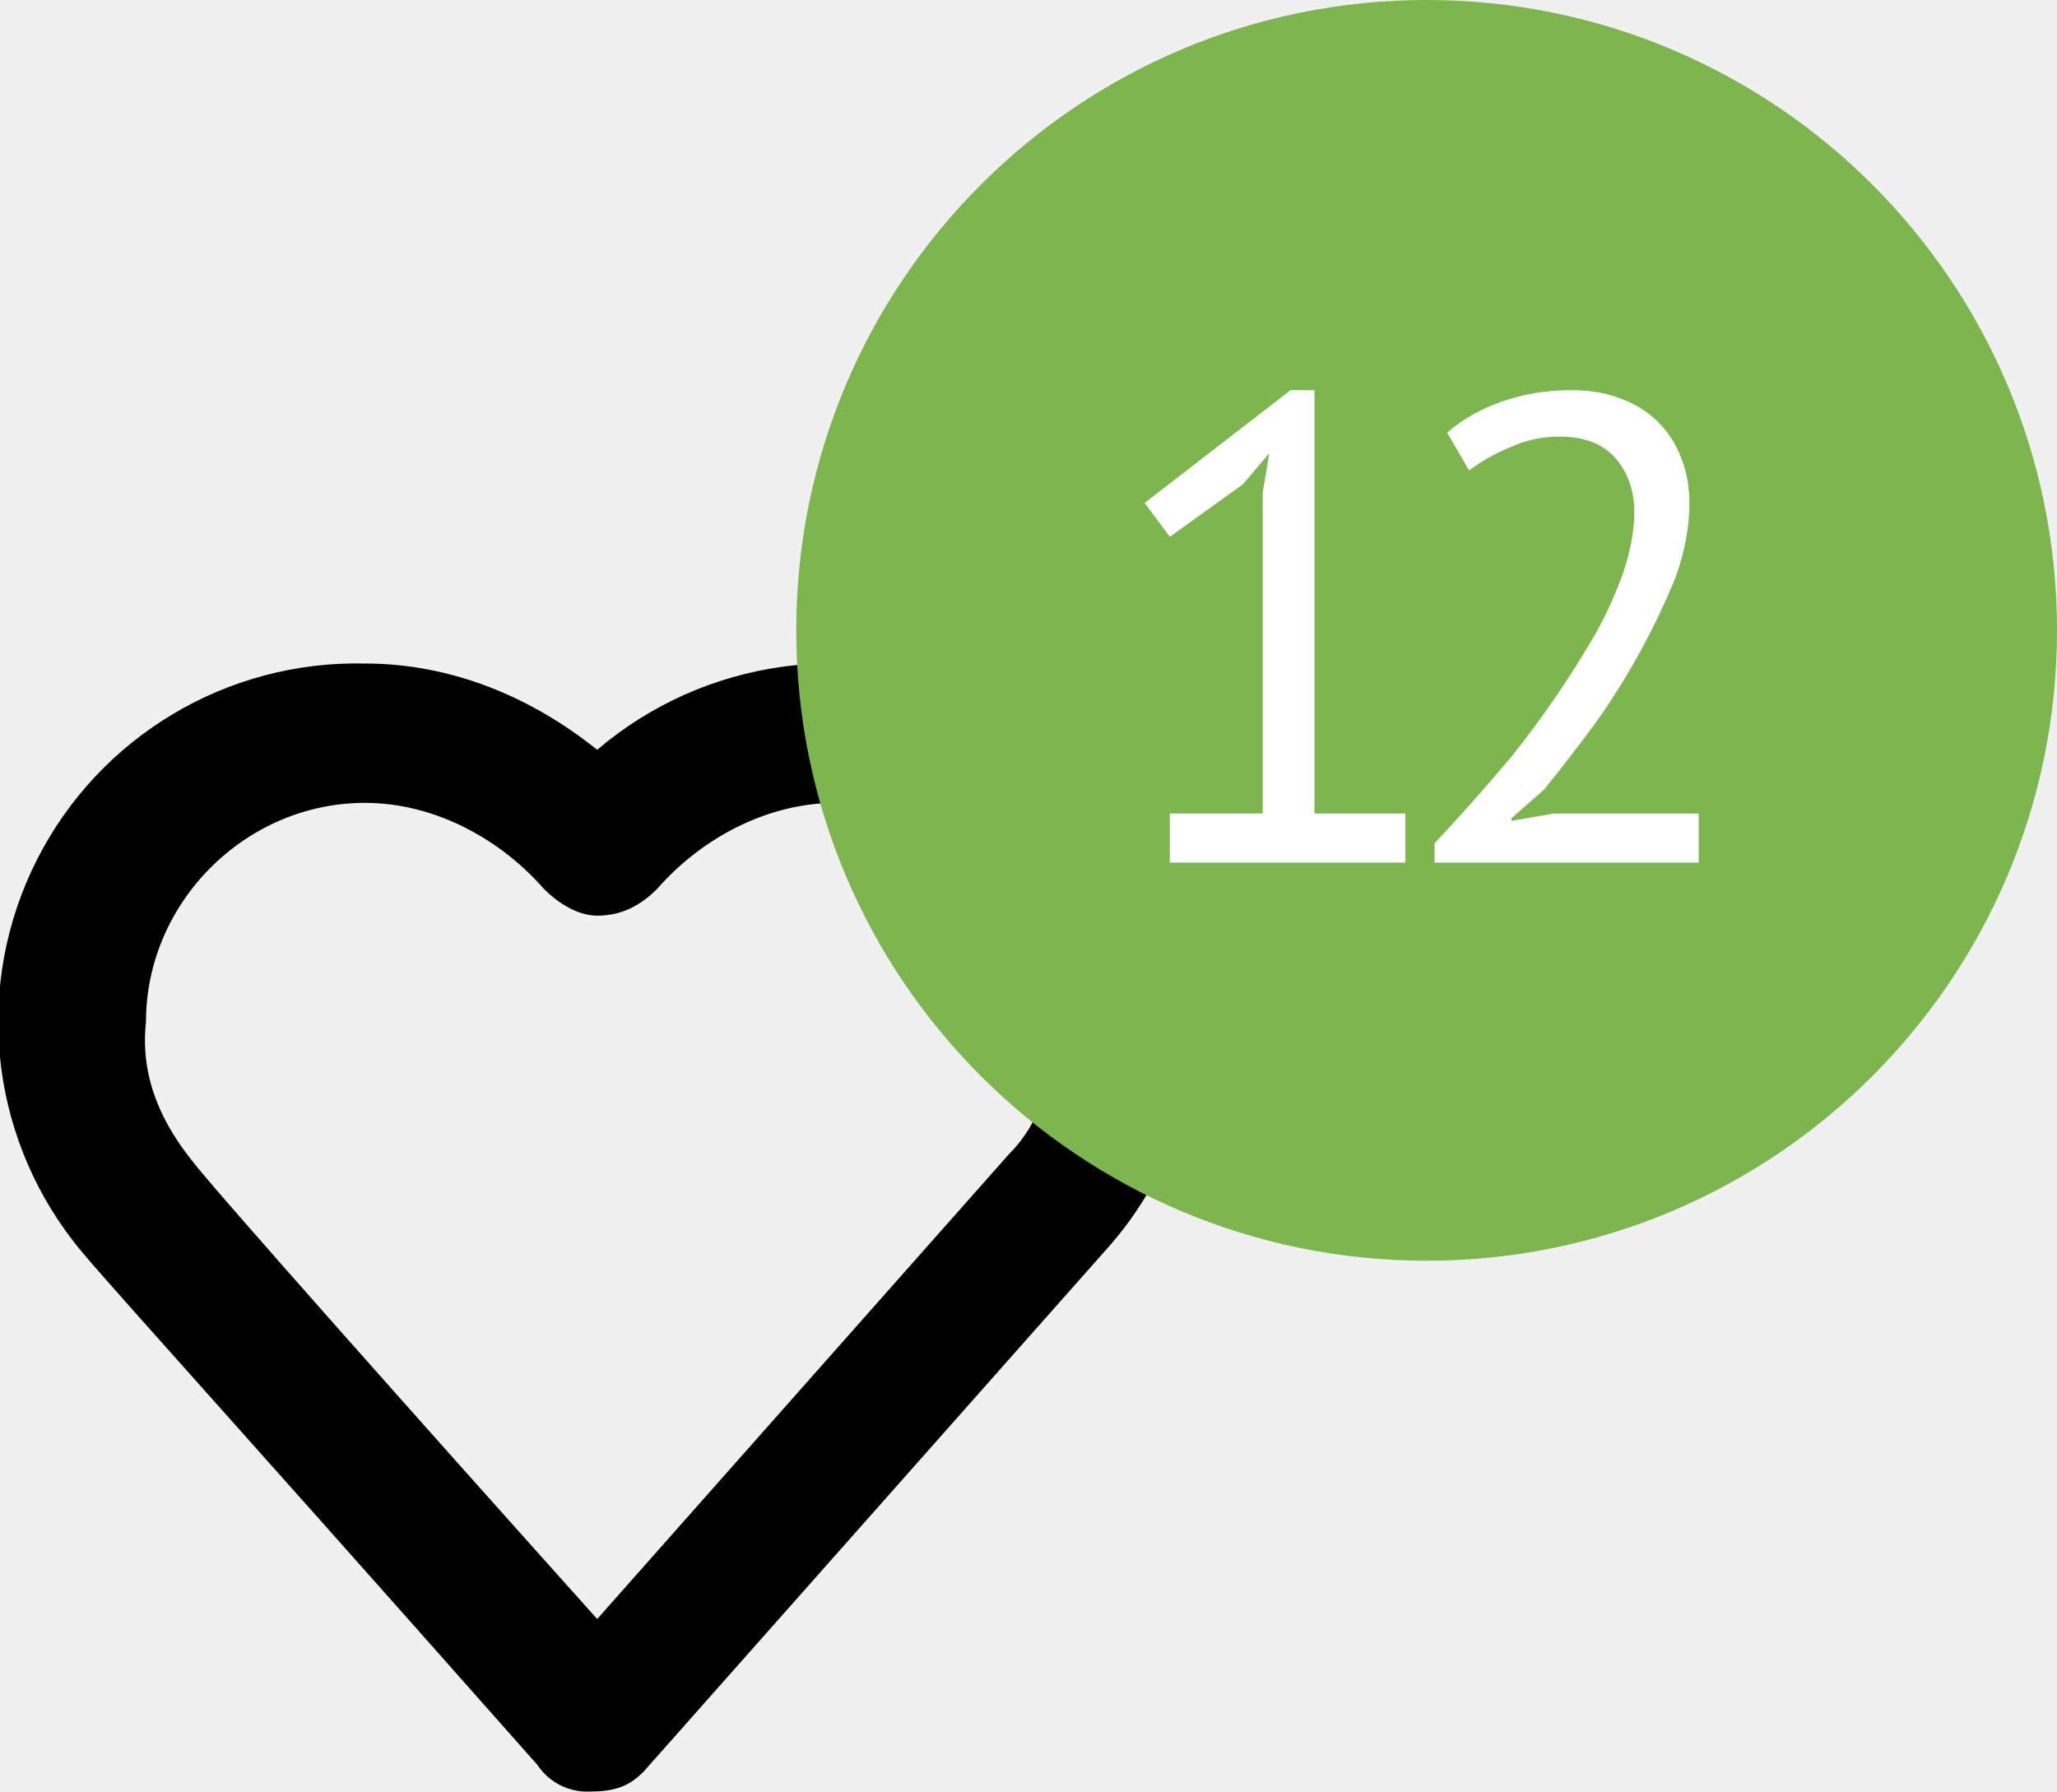
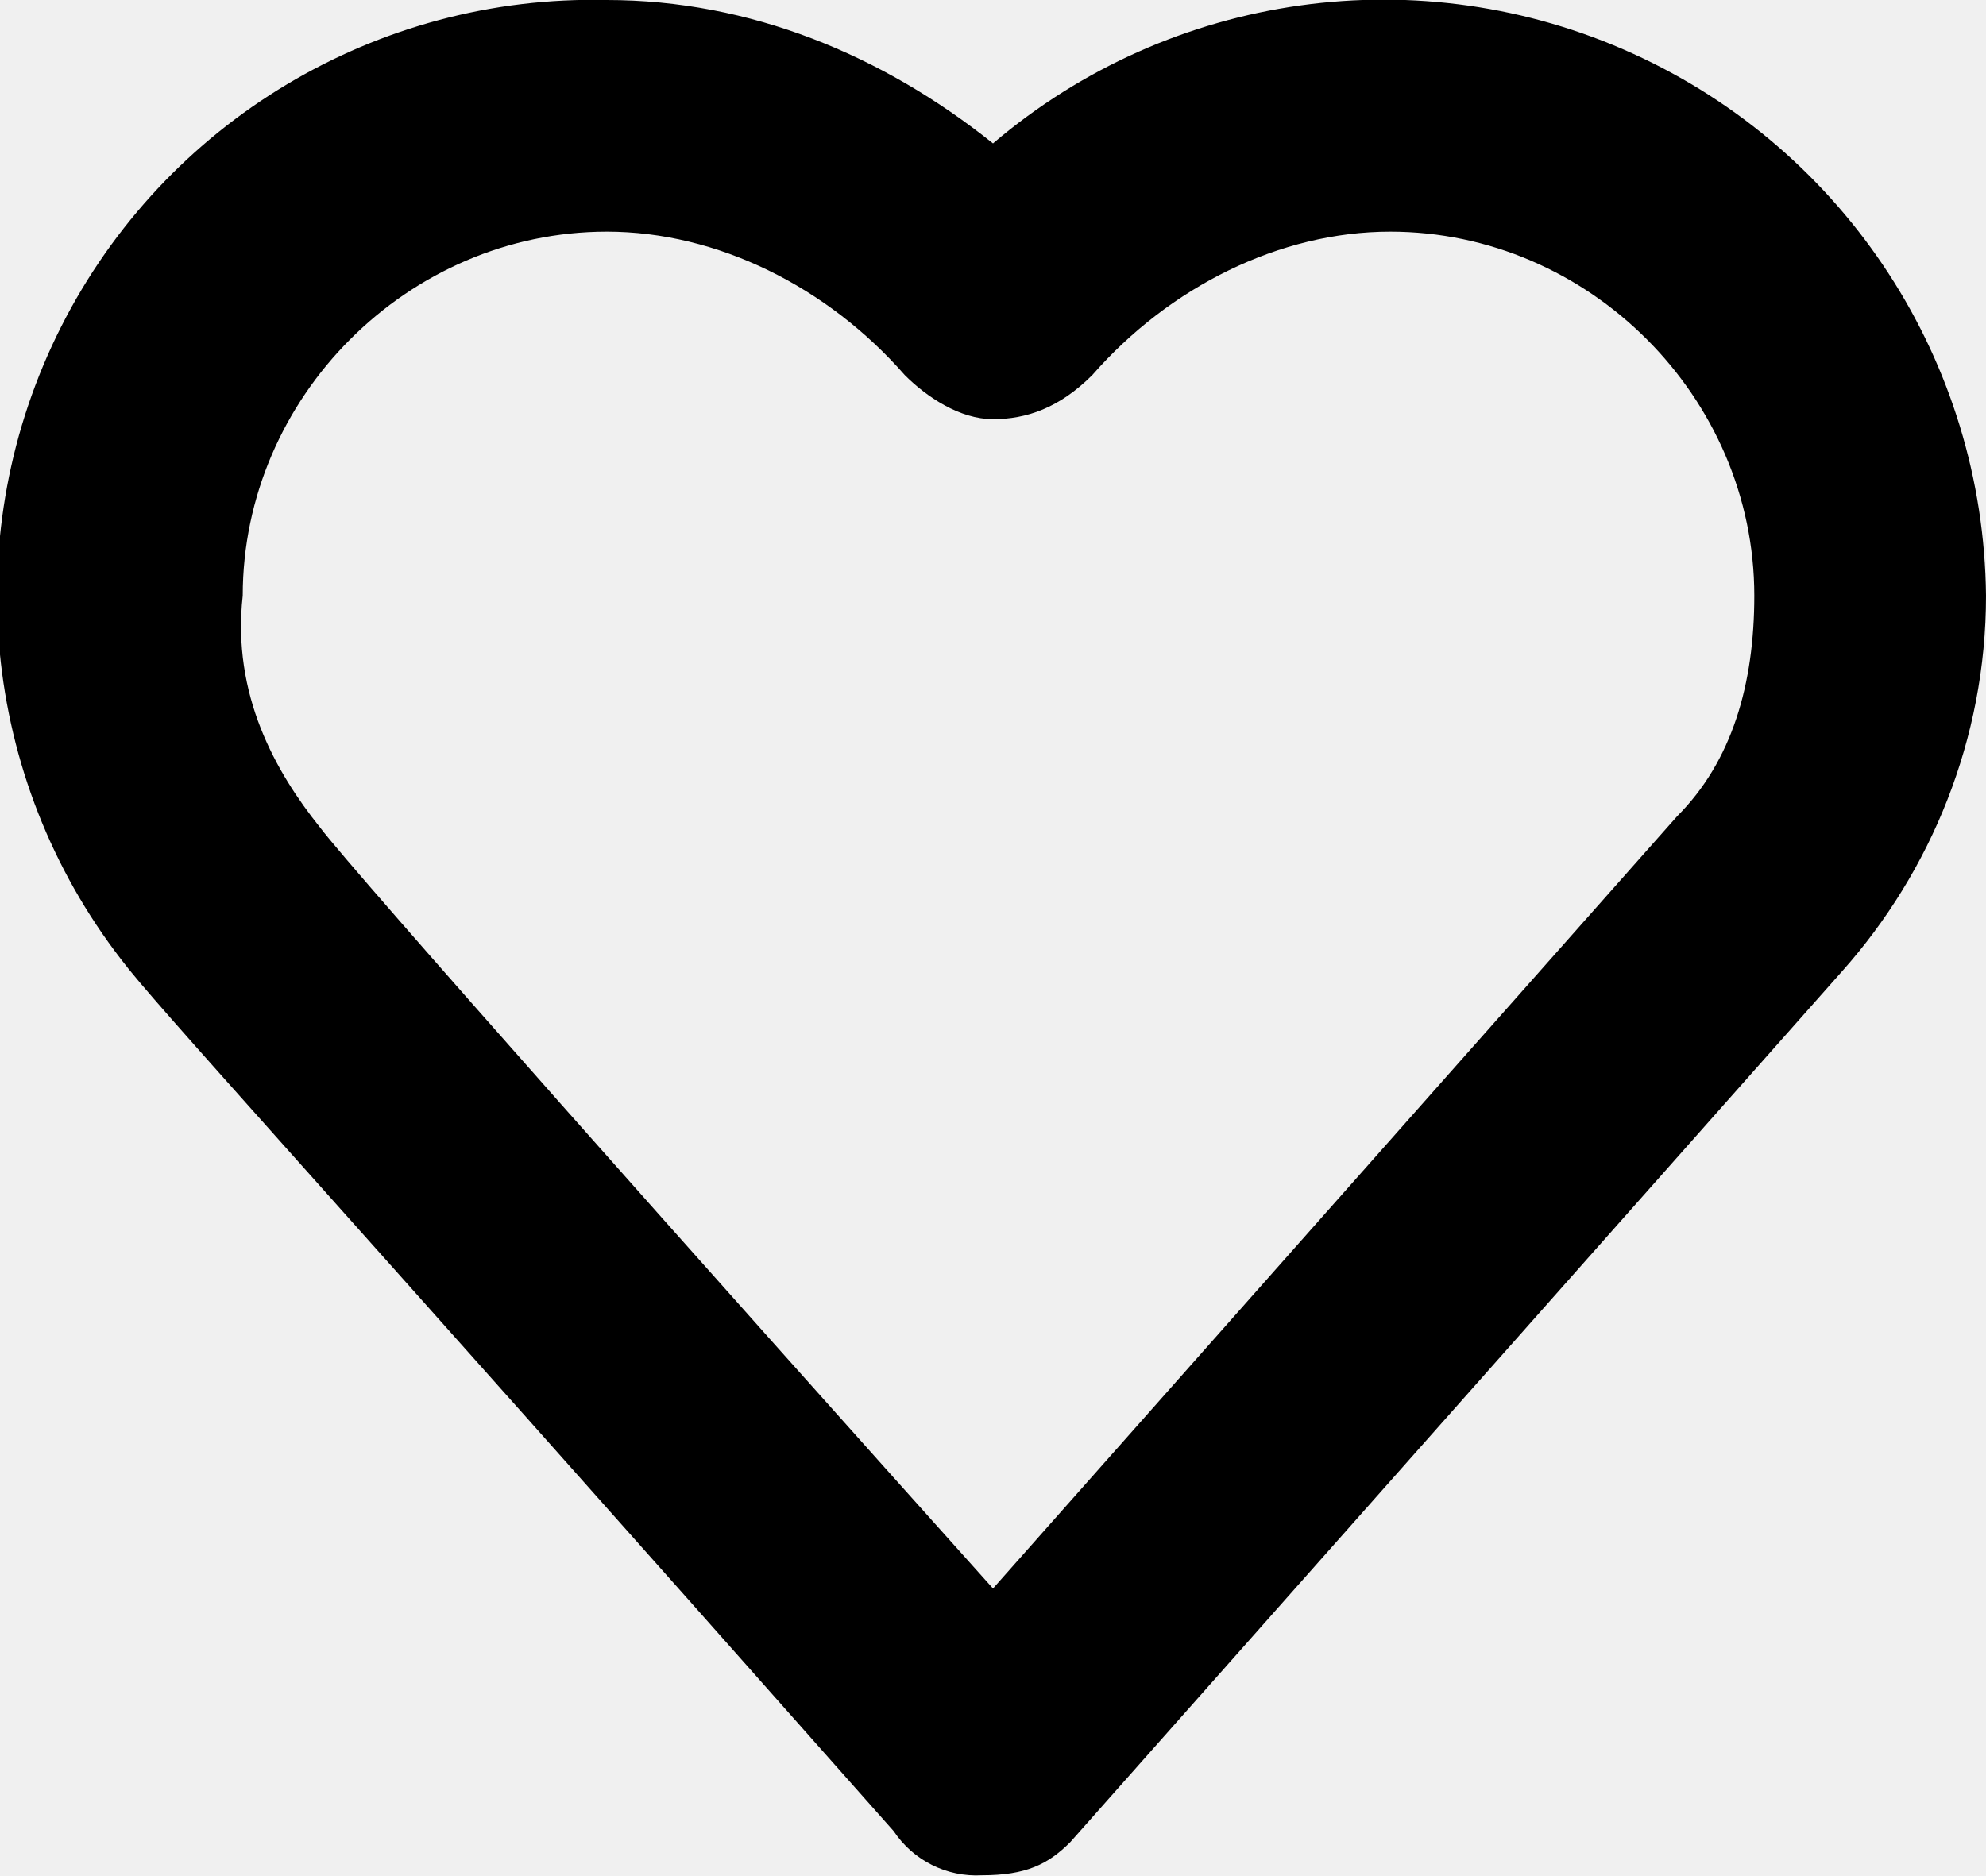
- <svg xmlns="http://www.w3.org/2000/svg" width="31" height="27" fill="none">
-   <path d="M8.9 27a.9.9 0 0 1-.8-.4c-5.4-6.1-6.7-7.5-7-7.9A5.4 5.4 0 0 1 5.5 10c1.3 0 2.5.5 3.5 1.3a5.46 5.46 0 0 1 9 4.1c0 1.3-.5 2.5-1.3 3.4l-7 7.9c-.2.2-.4.3-.8.3Zm-6-9.5c.3.4 3.5 4 6.1 6.9l6.2-7c.5-.5.7-1.2.7-2 0-1.8-1.5-3.3-3.3-3.3-1 0-2 .5-2.7 1.3-.3.3-.6.4-.9.4-.3 0-.6-.2-.8-.4-.7-.8-1.7-1.3-2.7-1.3-1.8 0-3.3 1.5-3.3 3.3-.1.9.3 1.6.7 2.1-.1 0-.1 0 0 0Z" fill="#000" />
-   <path d="M31 9.5a9.5 9.5 0 1 1-19 0 9.5 9.5 0 0 1 19 0Z" fill="#7DB54F" />
-   <path d="M17.63 12.26h1.4V7.42l.1-.59-.4.47-1.1.79-.38-.51 2.2-1.7h.36v6.38h1.37V13h-3.55v-.74Zm7.83-4.67c0 .35-.07.72-.2 1.09a10.88 10.88 0 0 1-1.21 2.21c-.26.35-.52.69-.78 1.01l-.49.43v.04l.64-.11h2.18V13h-3.98v-.29a33.15 33.15 0 0 0 1.17-1.32 15.09 15.09 0 0 0 1.25-1.83c.18-.32.32-.64.43-.95.1-.31.16-.61.16-.89 0-.33-.1-.6-.28-.81-.19-.22-.47-.33-.85-.33-.25 0-.5.05-.74.16-.24.1-.45.22-.62.35l-.33-.57c.23-.2.51-.36.83-.47.32-.11.66-.17 1.03-.17.29 0 .54.04.76.13a1.5 1.5 0 0 1 .91.9c.08.2.12.43.12.68Z" fill="#fff" />
+ <svg xmlns="http://www.w3.org/2000/svg" width="18" height="17" fill="none">
+   <path d="M8.9 17a.9.9 0 0 1-.8-.4c-5.4-6.1-6.7-7.5-7-7.9A5.4 5.4 0 0 1 5.5 0C6.8 0 8 .5 9 1.3a5.46 5.46 0 0 1 9 4.1c0 1.3-.5 2.5-1.3 3.4l-7 7.9c-.2.2-.4.3-.8.3Zm-6-9.5c.3.4 3.5 4 6.1 6.9l6.2-7c.5-.5.7-1.2.7-2 0-1.8-1.5-3.3-3.3-3.3-1 0-2 .5-2.7 1.3-.3.3-.6.4-.9.4-.3 0-.6-.2-.8-.4-.7-.8-1.7-1.3-2.7-1.3-1.8 0-3.3 1.5-3.3 3.3-.1.9.3 1.6.7 2.1-.1 0-.1 0 0 0Z" fill="#000" />
</svg>
